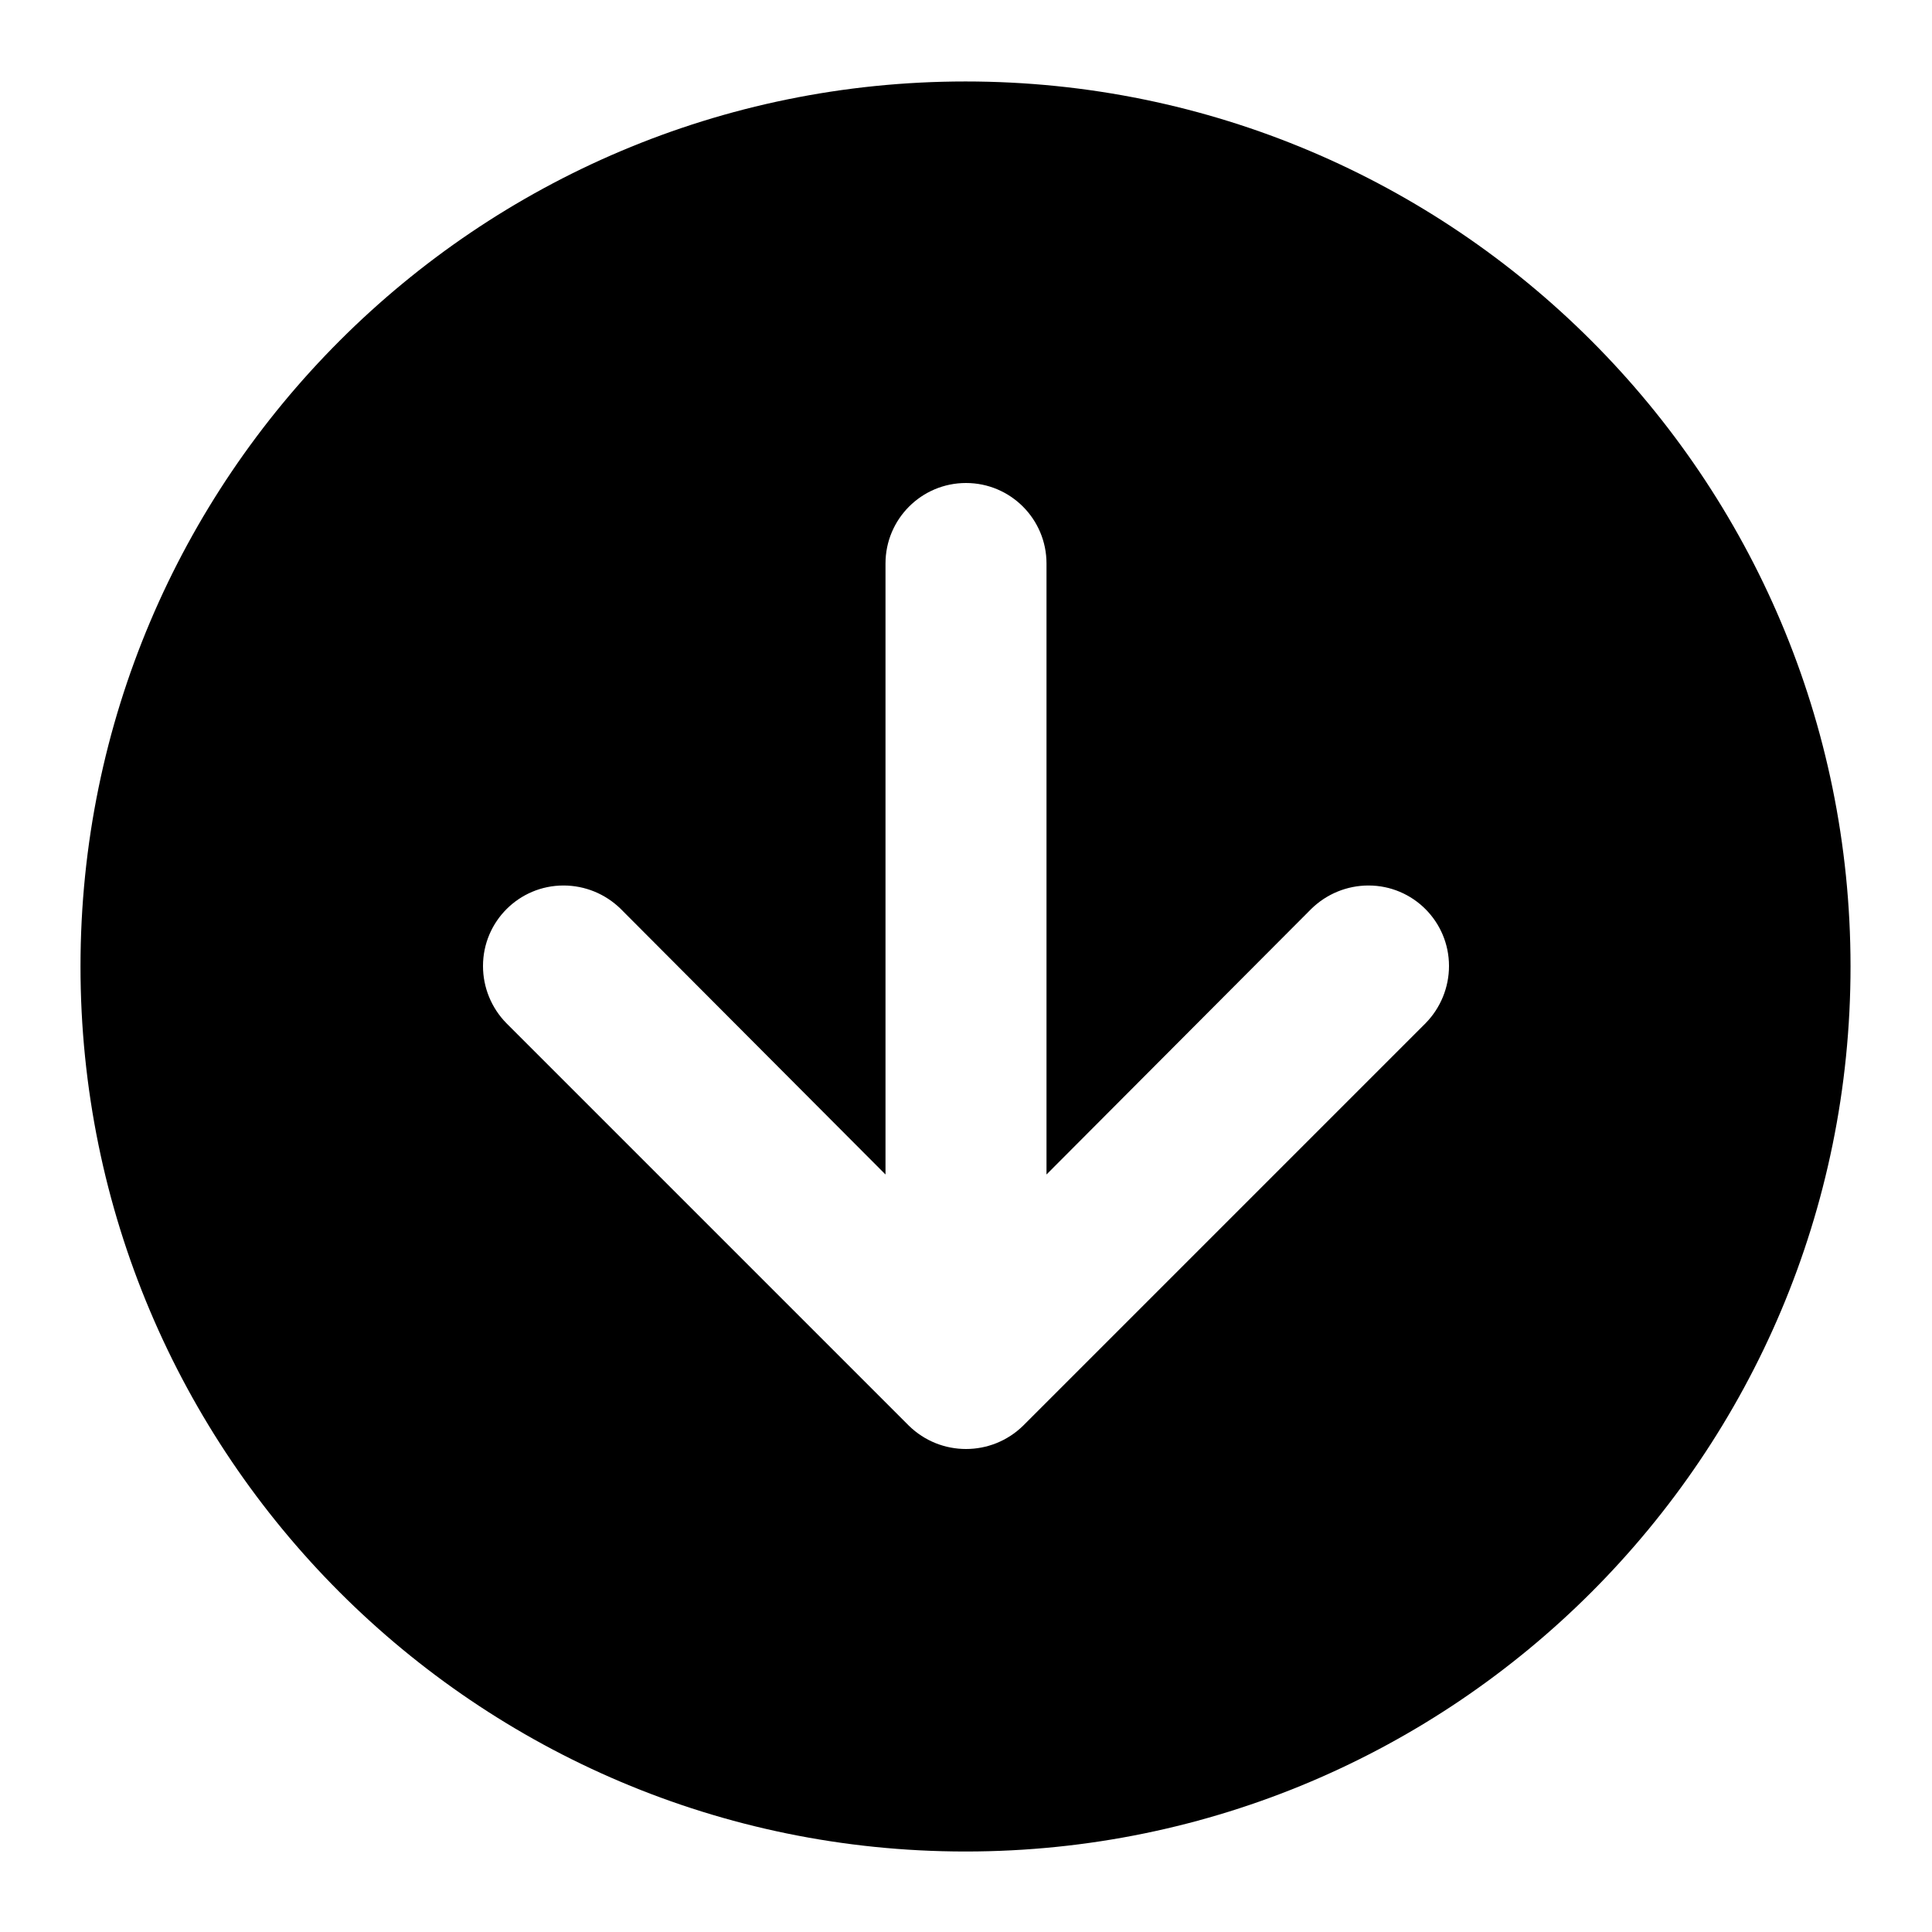
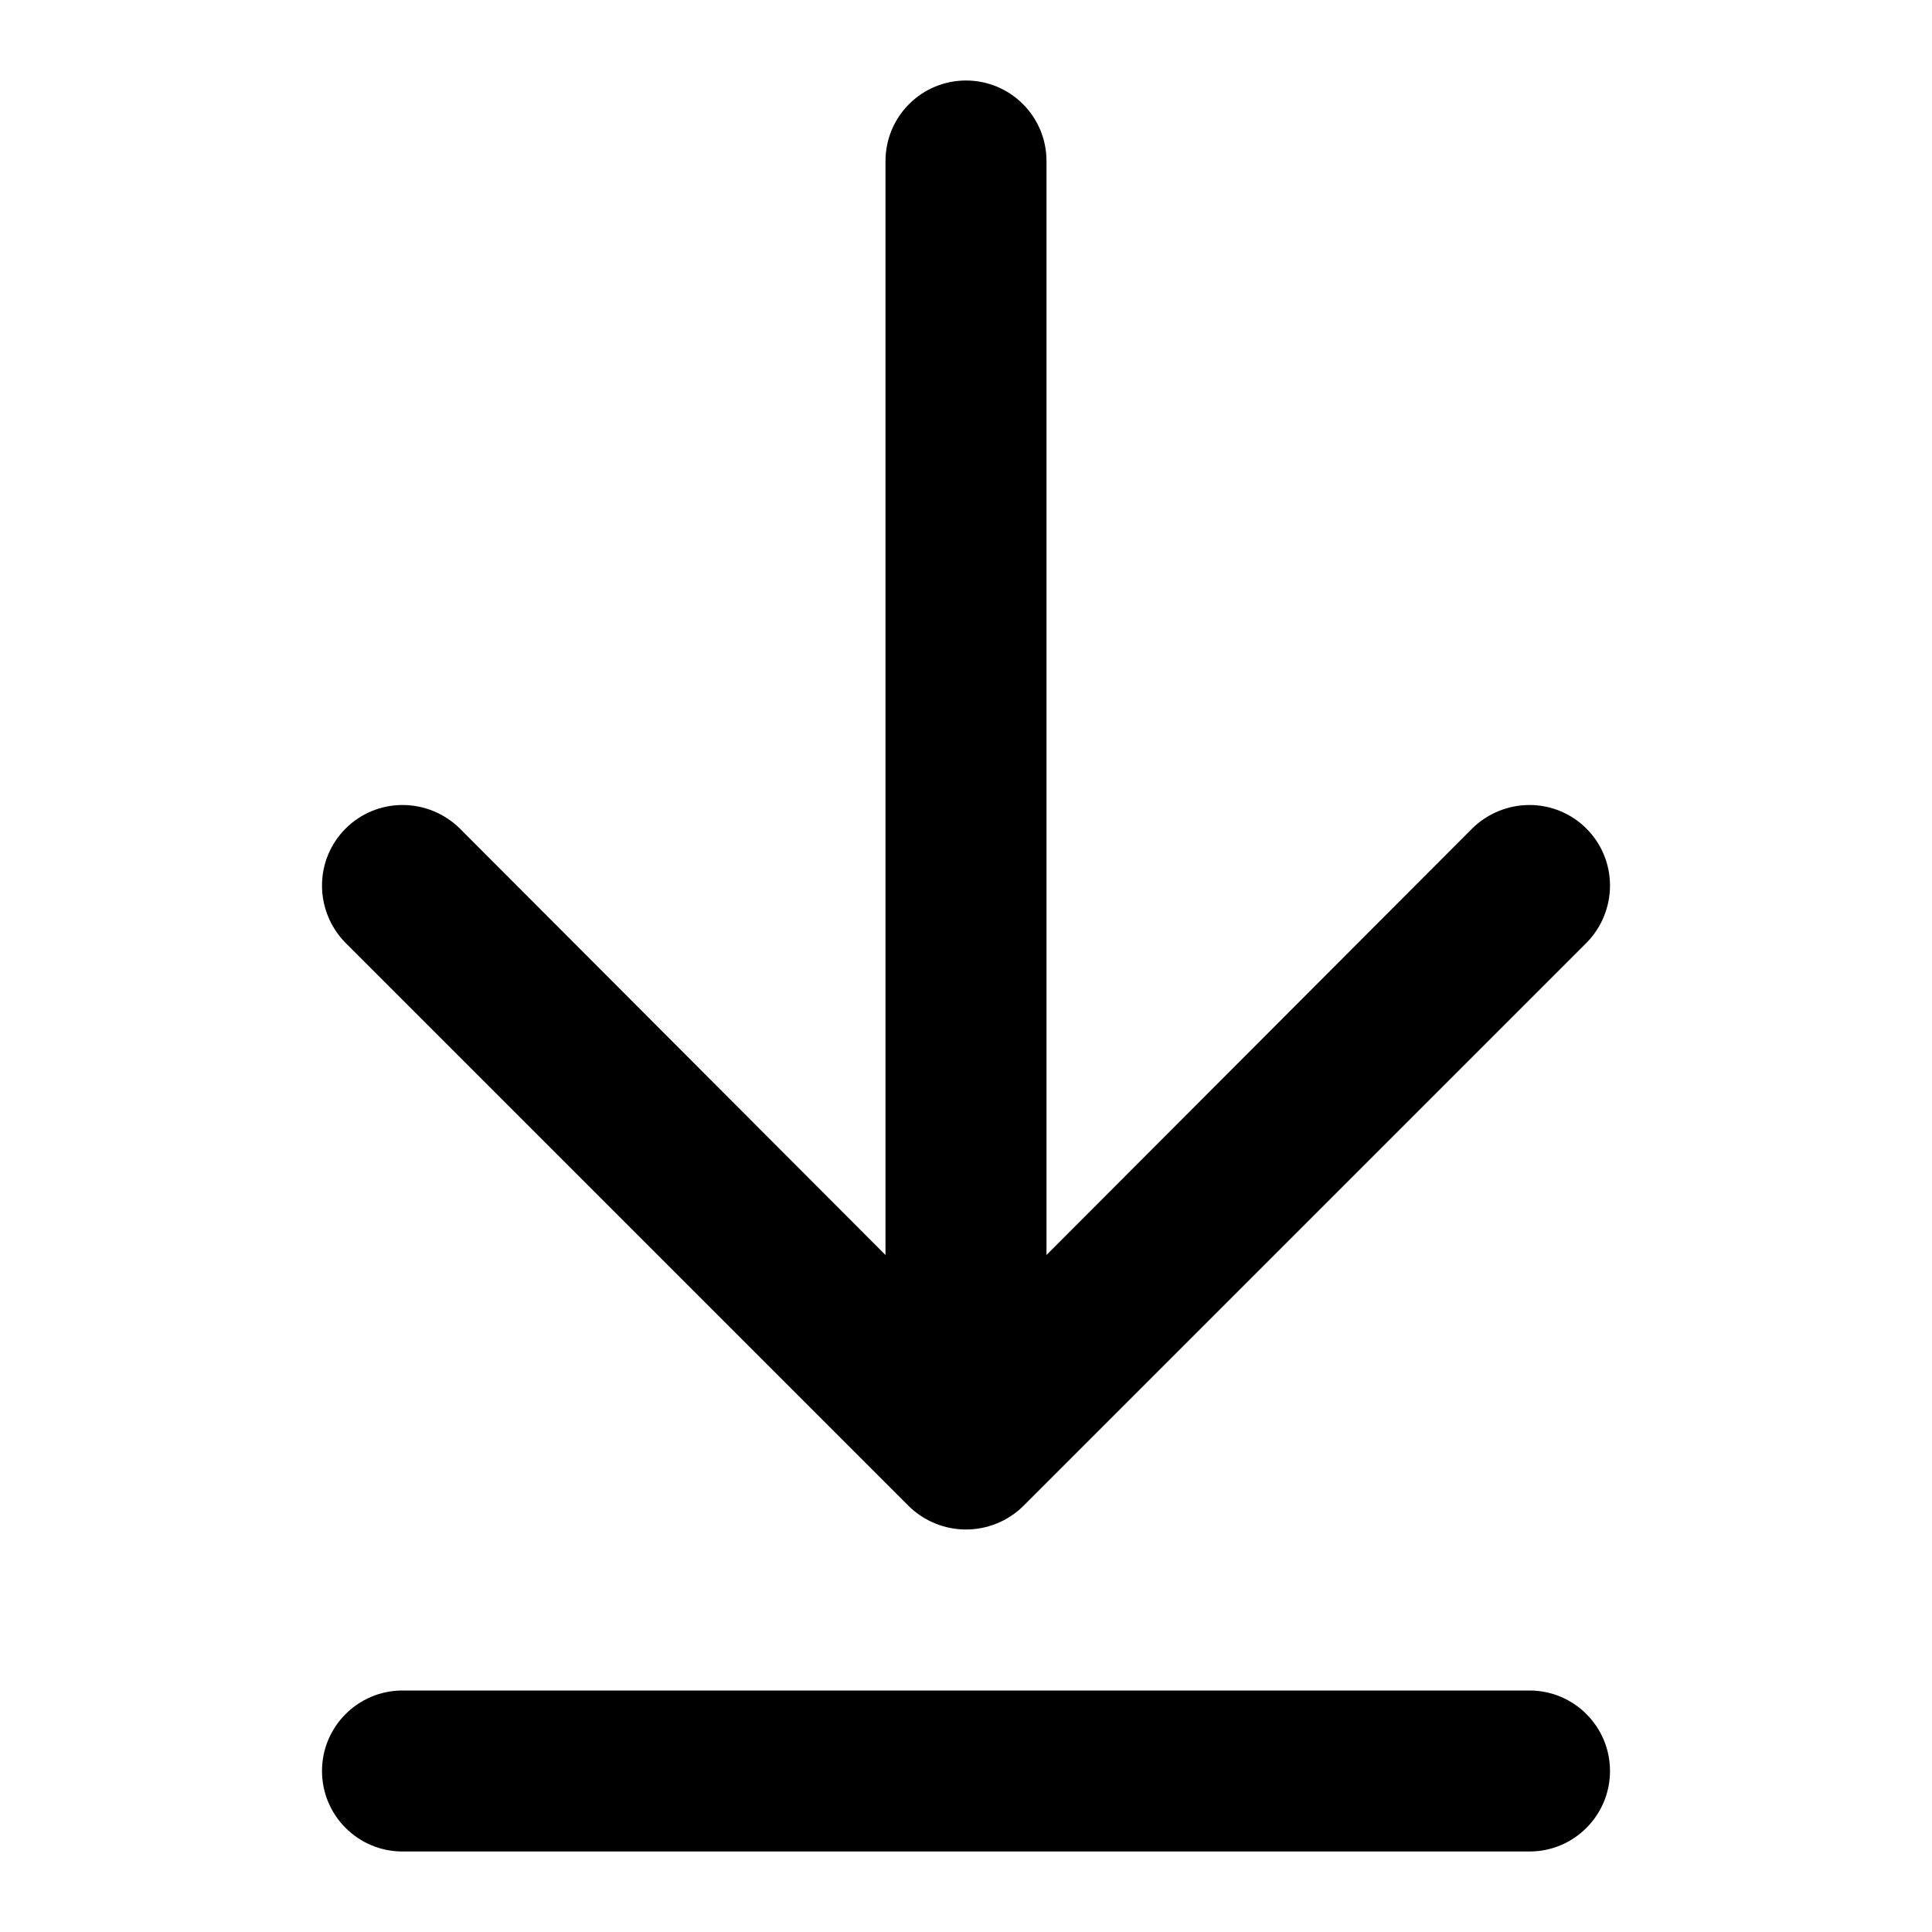
<svg xmlns="http://www.w3.org/2000/svg" width="24" height="24" viewBox="0 0 24 24" fill="none">
-   <path d="M12 23a10.994 10.994 0 1 0-.012 0H12zM7 11c.266 0 .52.104.71.29l3.29 3.3V7a1 1 0 0 1 2 0v7.59l3.29-3.3c.19-.186.445-.29.71-.29a1 1 0 0 1 1 1c0 .265-.104.52-.29.71l-5 5a1.014 1.014 0 0 1-1.42 0l-5-5A1.013 1.013 0 0 1 6 12a1 1 0 0 1 1-1z" fill="currentColor" />
+   <path d="M11.29 18.71C11.479 18.896 11.735 19 12 19C12.265 19 12.521 18.896 12.71 18.71L19.71 11.71C19.896 11.521 20 11.265 20 11C20 10.735 19.895 10.48 19.707 10.293C19.52 10.105 19.265 10 19 10C18.735 10 18.48 10.104 18.29 10.29L13 15.59V2C13 1.735 12.895 1.48 12.707 1.293C12.52 1.105 12.265 1 12 1C11.735 1 11.48 1.105 11.293 1.293C11.105 1.48 11 1.735 11 2V15.59L5.71 10.29C5.52 10.104 5.266 10 5 10C4.735 10 4.48 10.105 4.293 10.293C4.105 10.48 4 10.735 4 11C4 11.265 4.104 11.521 4.29 11.71L11.29 18.71Z" fill="currentColor" />
+   <path d="M5 21C4.448 21 4 21.448 4 22C4 22.552 4.448 23 5 23H19C19.552 23 20 22.552 20 22C20 21.448 19.552 21 19 21H5Z" fill="currentColor" />
</svg>
